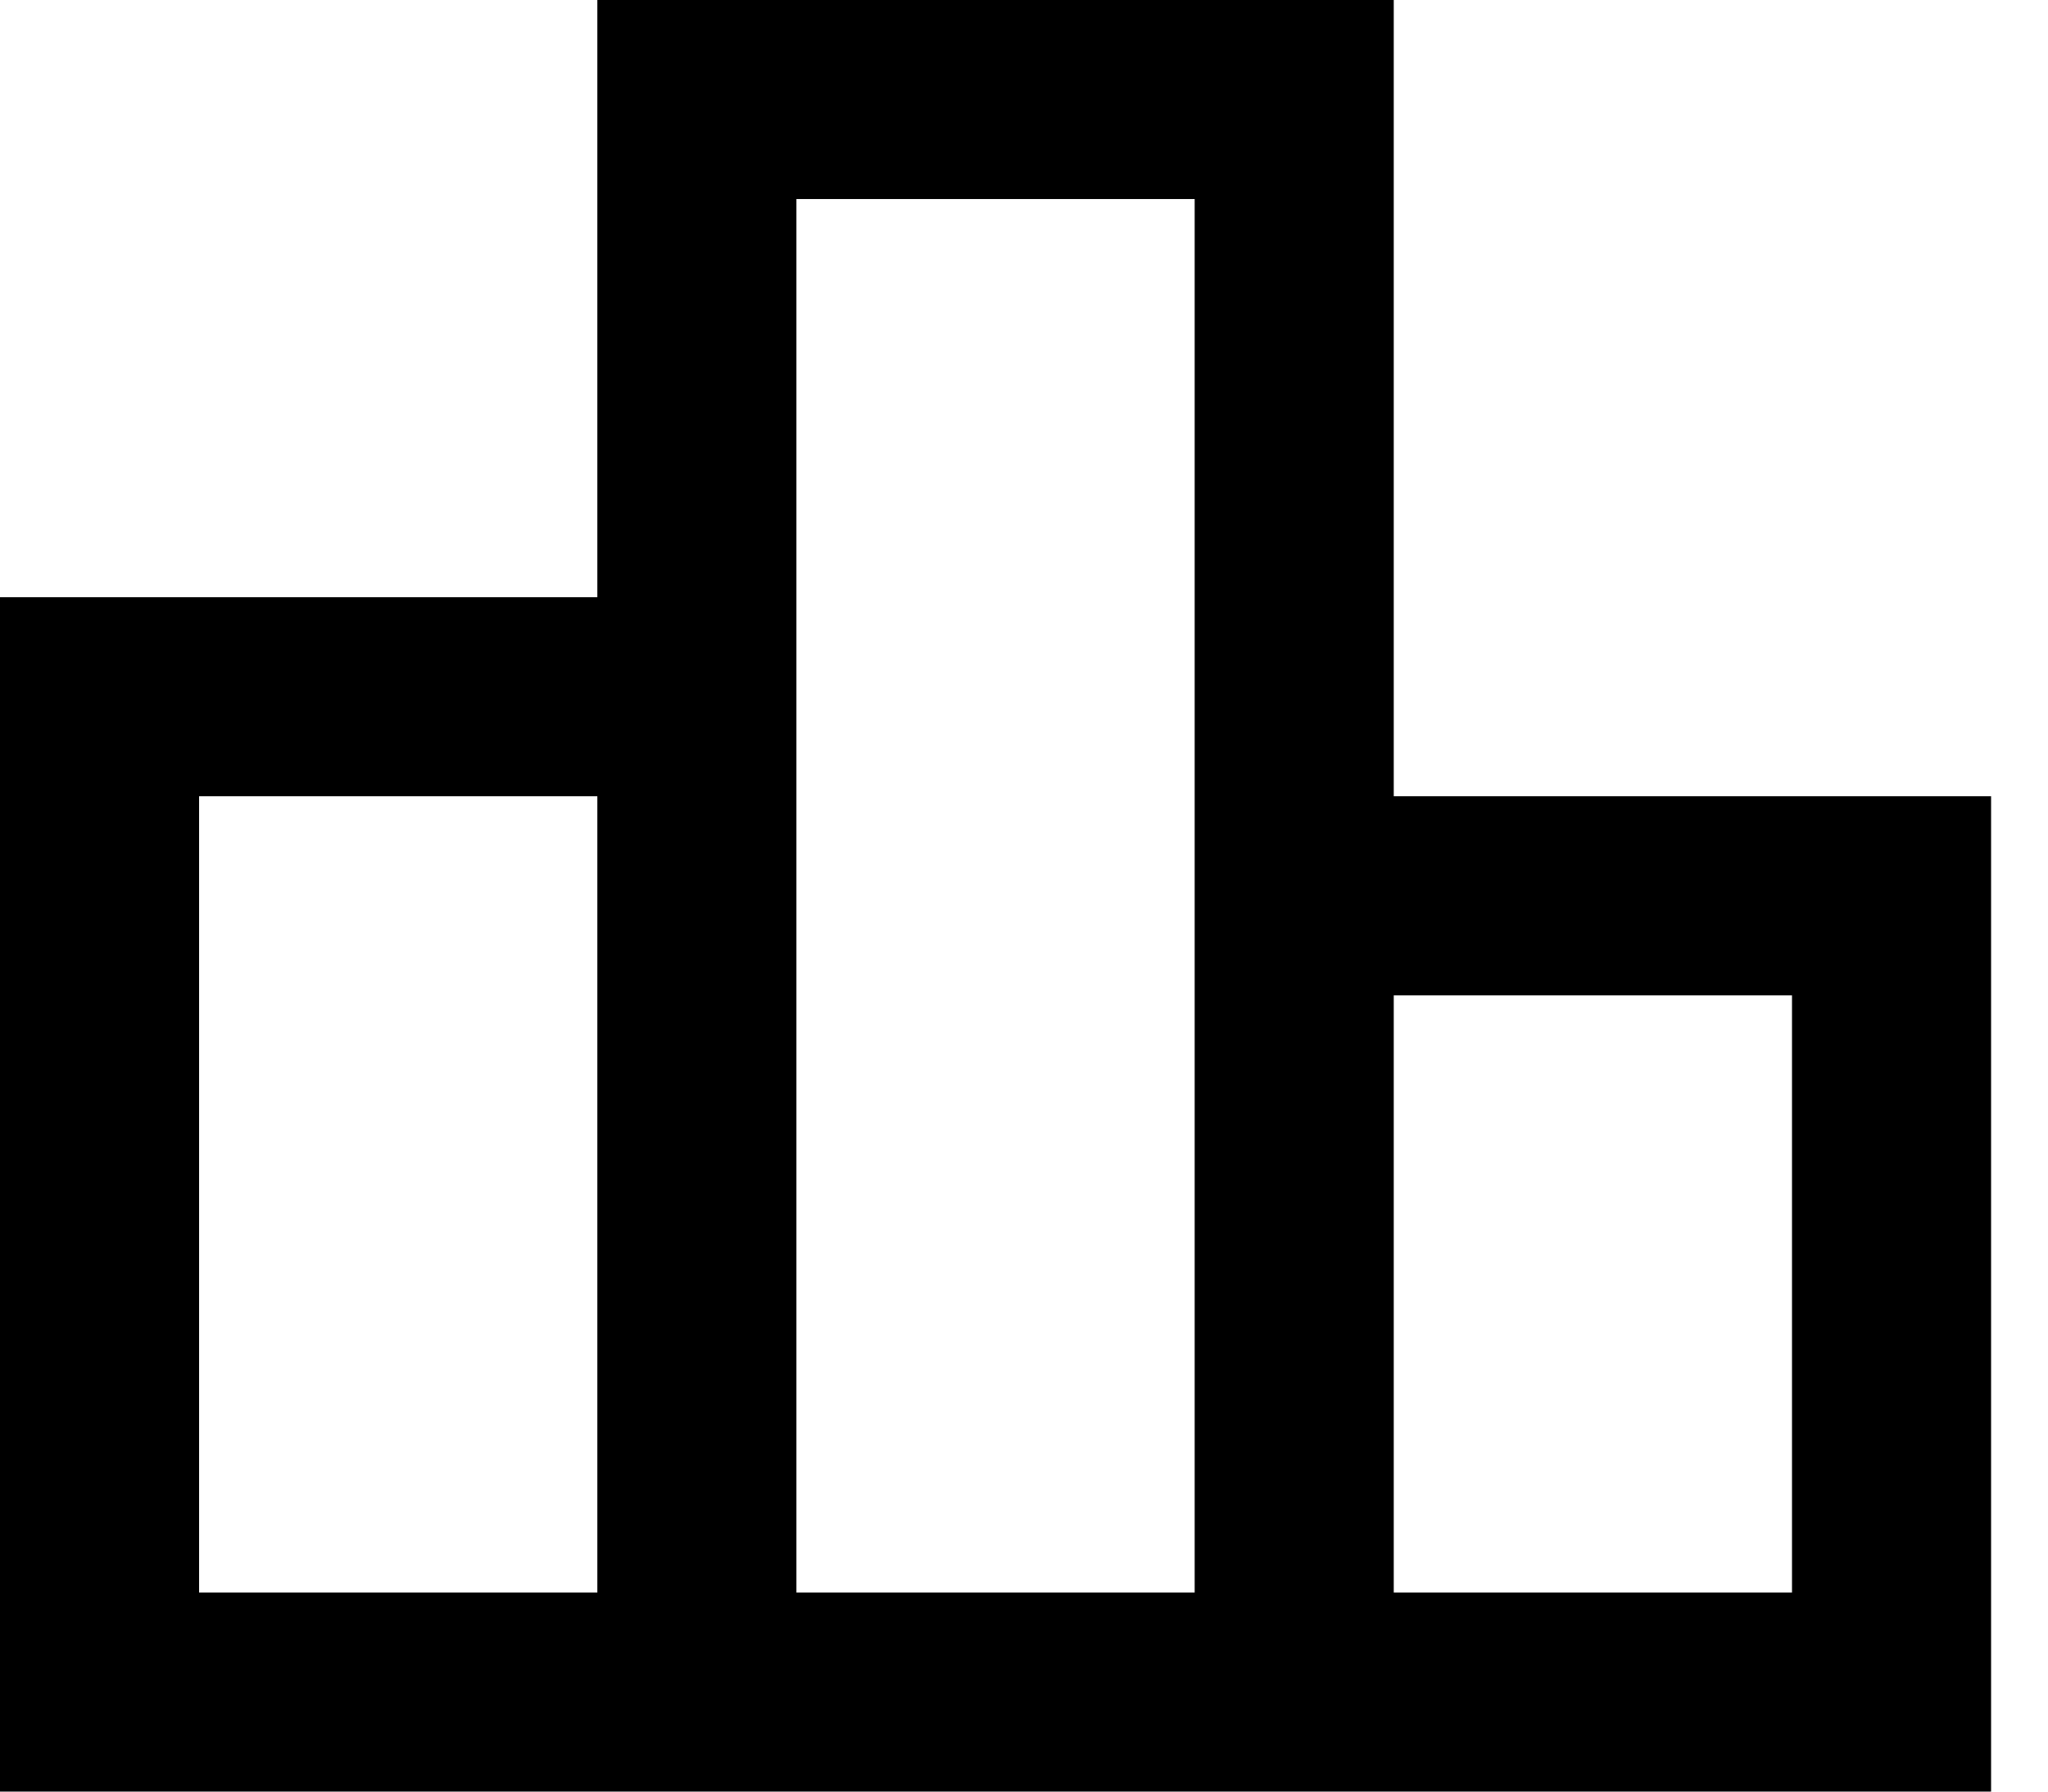
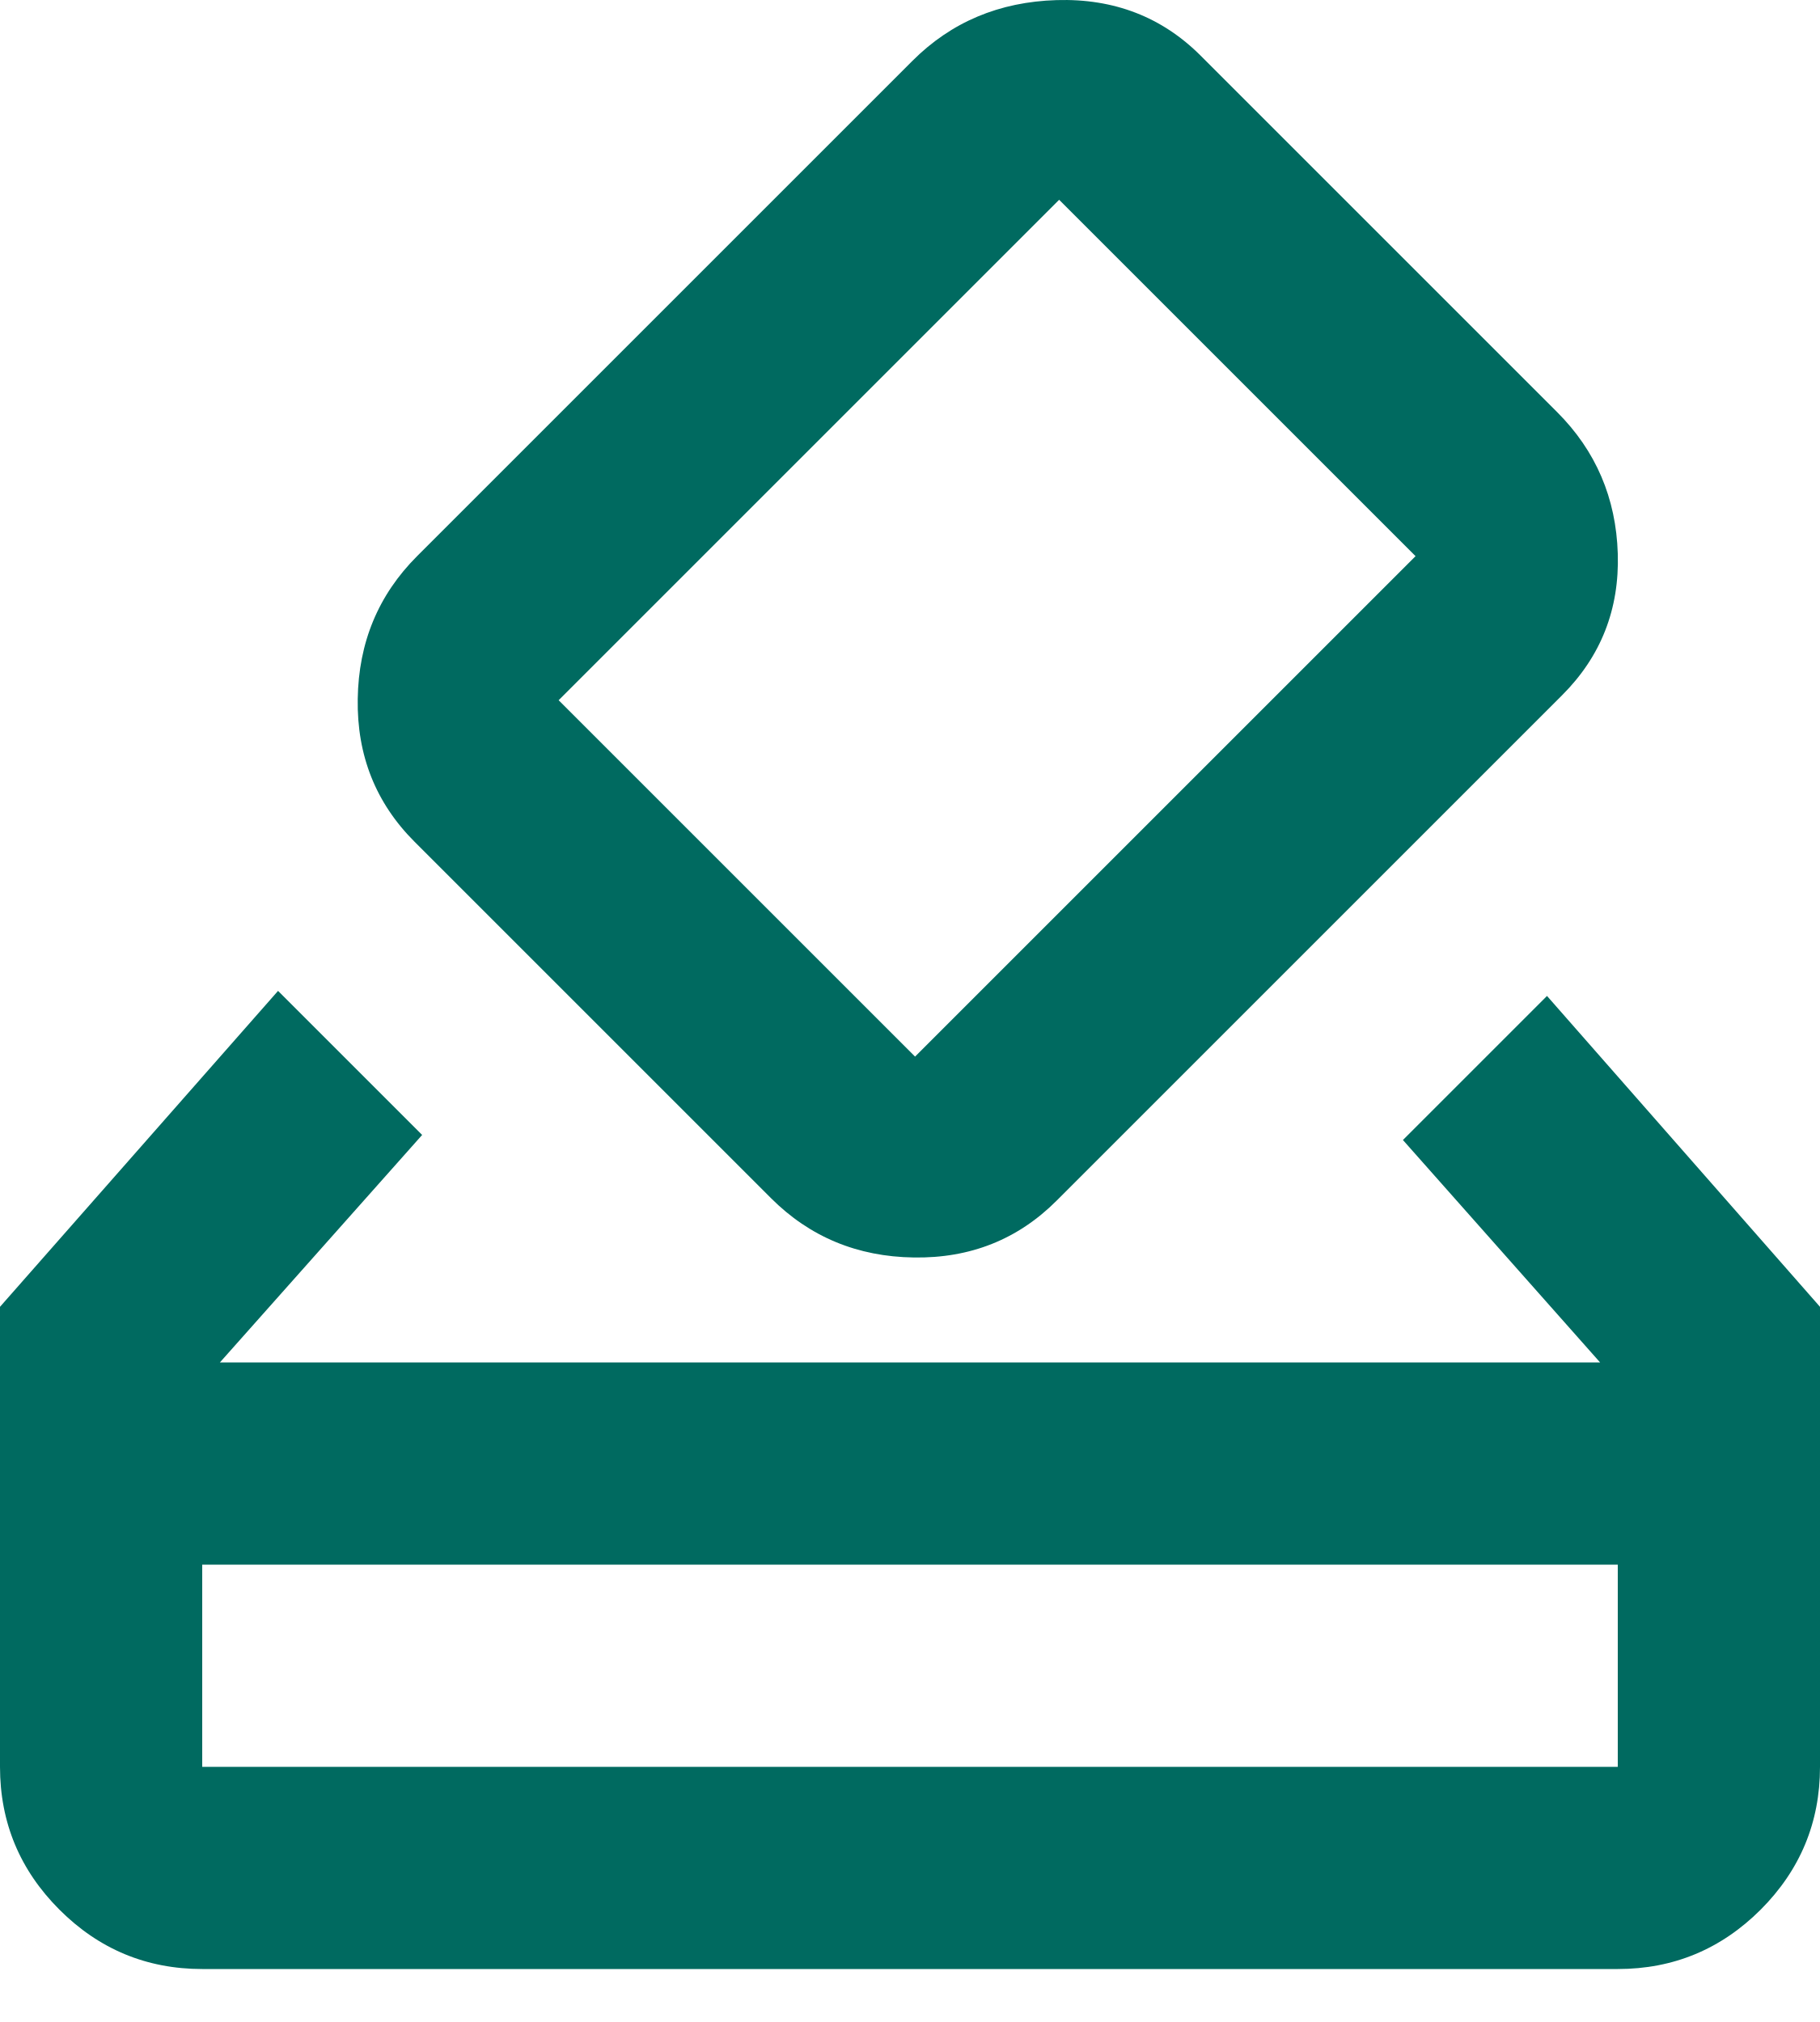
- <svg xmlns="http://www.w3.org/2000/svg" width="24" height="21" viewBox="0 0 24 21" fill="none">
-   <path d="M2.333 18.667H7V9.333H2.333V18.667ZM9.333 18.667H14V2.333H9.333V18.667ZM16.333 18.667H21V11.667H16.333V18.667ZM0 21V7H7V0H16.333V9.333H23.333V21H0Z" fill="currentColor" />
+ <svg xmlns="http://www.w3.org/2000/svg" width="18" height="20" viewBox="0 0 18 20" fill="none">
+   <path d="M2 19.476C1.45 19.476 0.979 19.28 0.588 18.889C0.196 18.497 0 18.026 0 17.476V12.926L2.75 9.801L4.175 11.226L2.175 13.476H15.825L13.875 11.276L15.3 9.851L18 12.926V17.476C18 18.026 17.804 18.497 17.413 18.889C17.021 19.28 16.55 19.476 16 19.476H2ZM2 17.476H16V15.476H2V17.476ZM7.625 11.851L4.1 8.326C3.717 7.943 3.529 7.472 3.538 6.914C3.546 6.355 3.742 5.884 4.125 5.501L9.025 0.601C9.408 0.218 9.883 0.018 10.45 0.001C11.017 -0.016 11.492 0.168 11.875 0.551L15.4 4.076C15.783 4.459 15.983 4.926 16 5.476C16.017 6.026 15.833 6.493 15.45 6.876L10.45 11.876C10.067 12.259 9.596 12.447 9.037 12.438C8.479 12.43 8.008 12.234 7.625 11.851ZM14 5.501L10.475 1.976L5.525 6.926L9.05 10.451L14 5.501ZM2 17.476V15.476V17.476Z" fill="#006A60" />
</svg>
